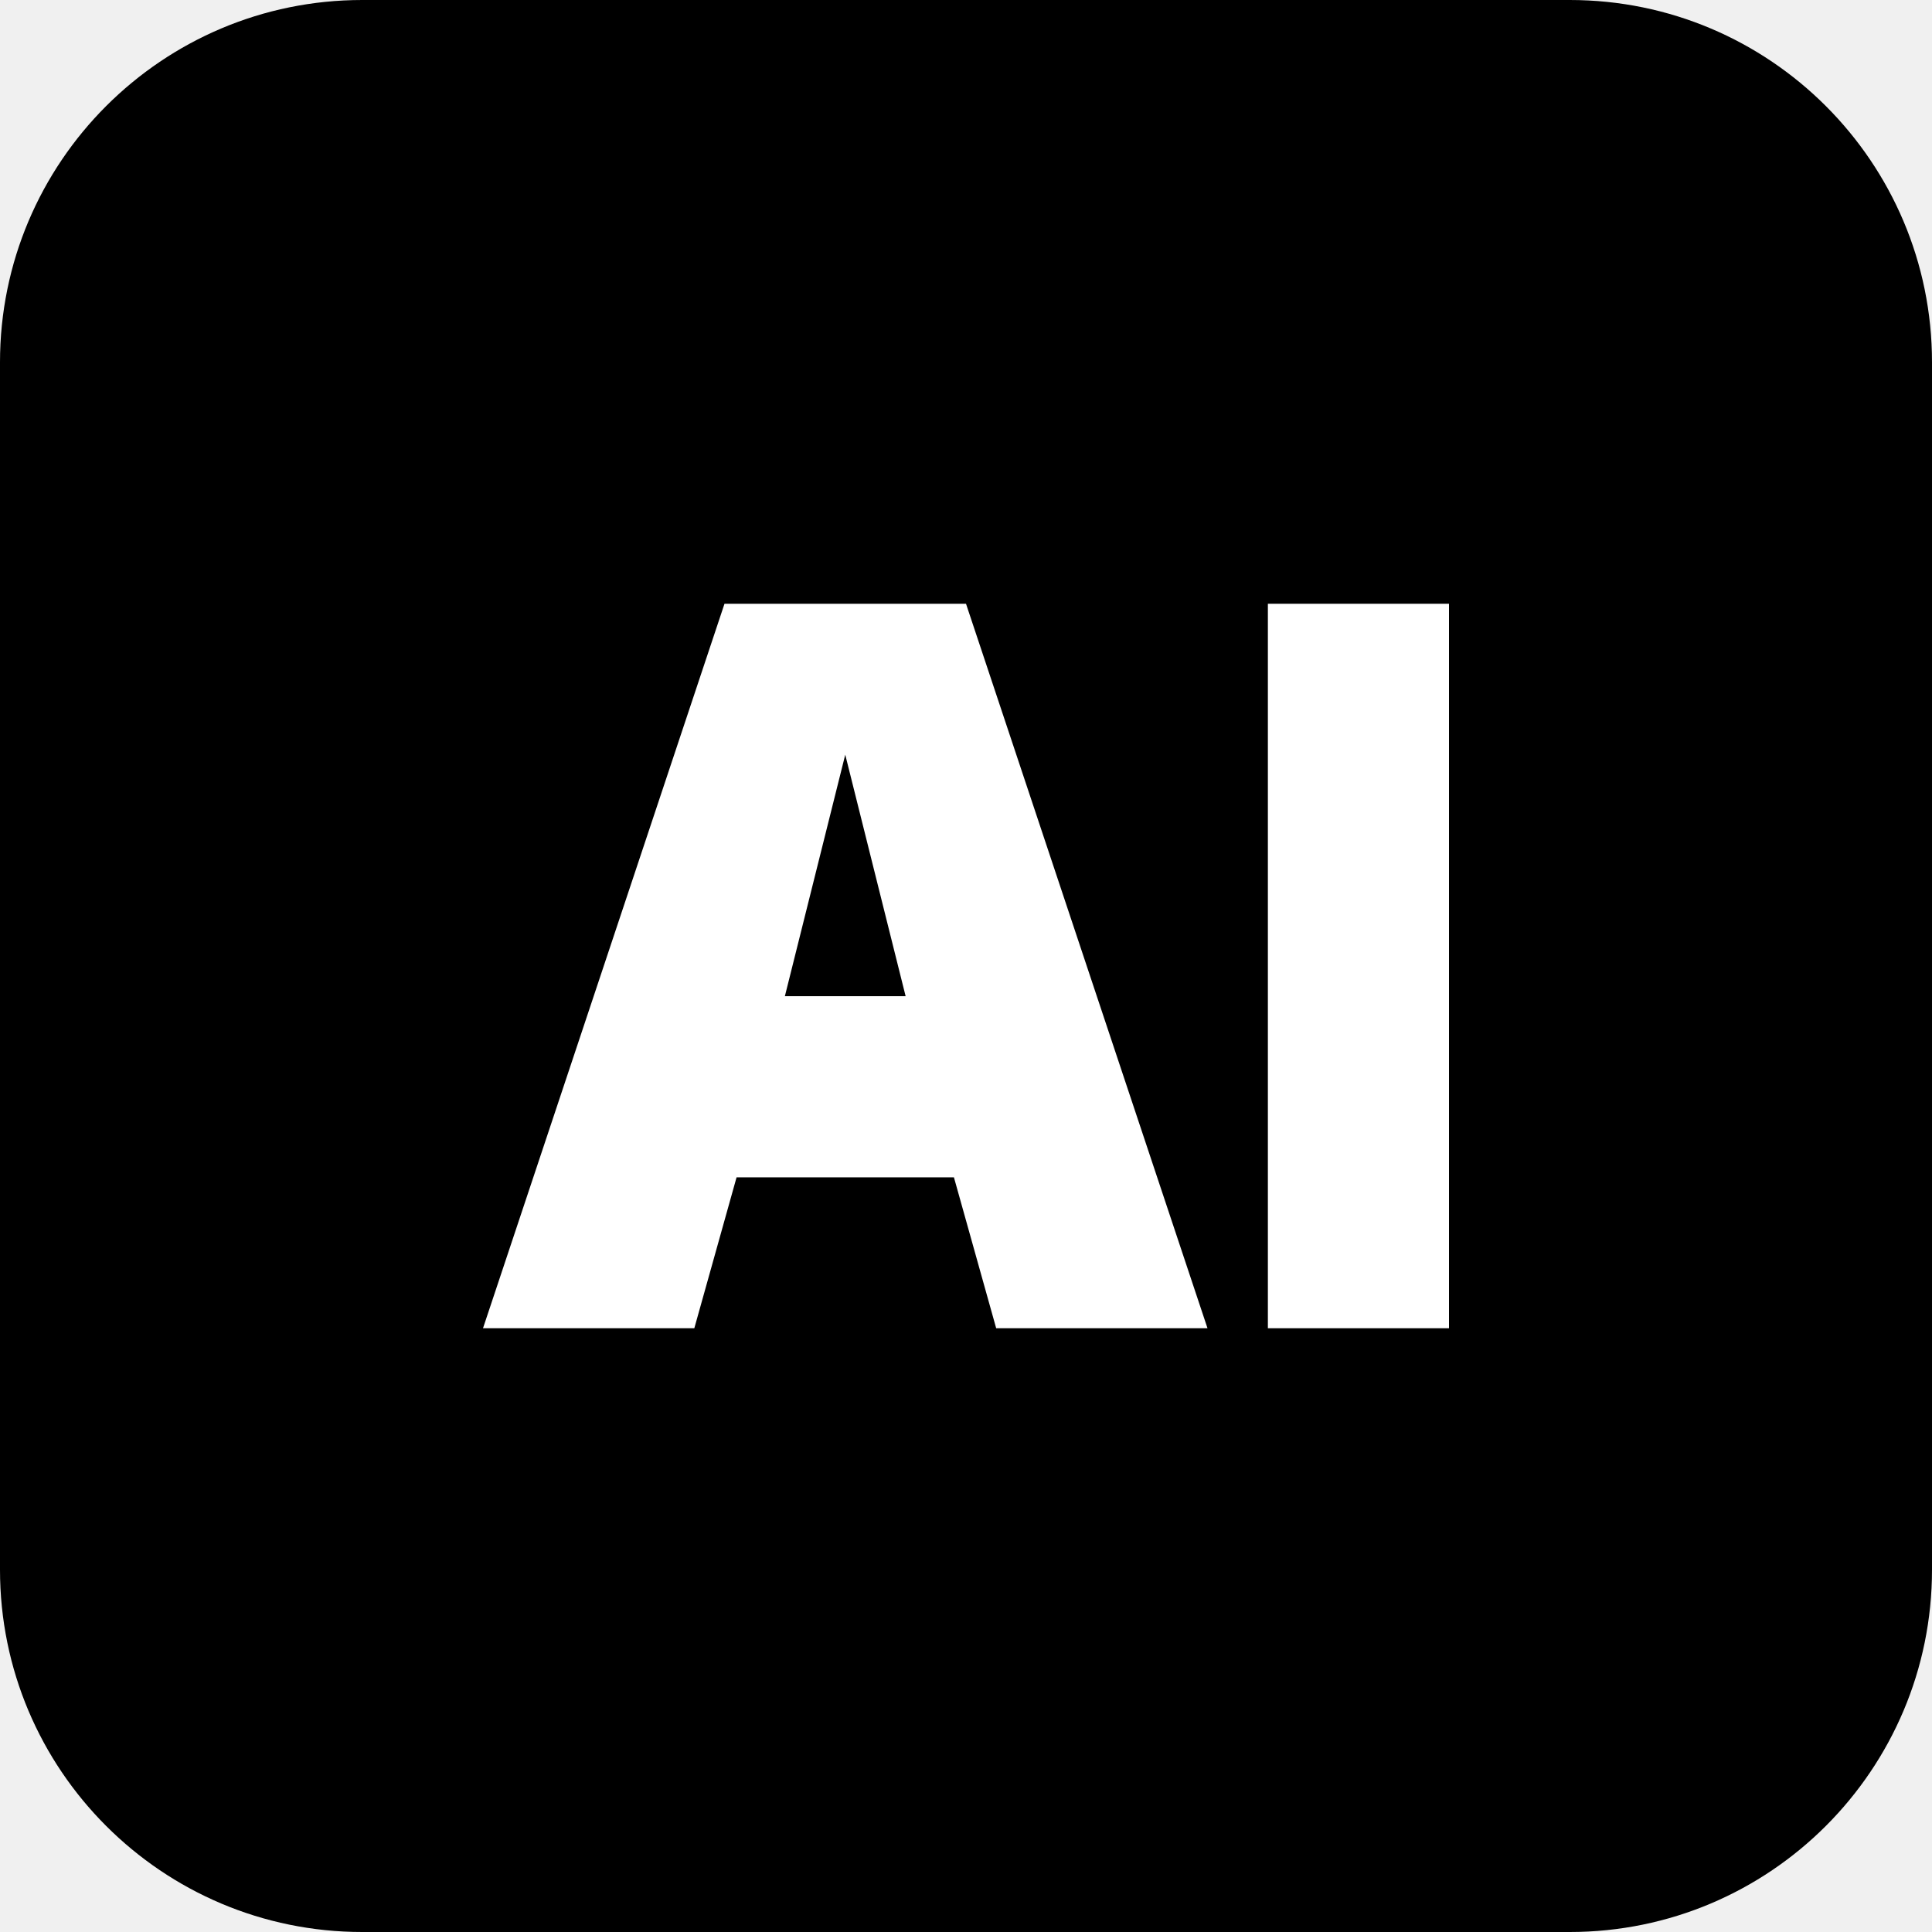
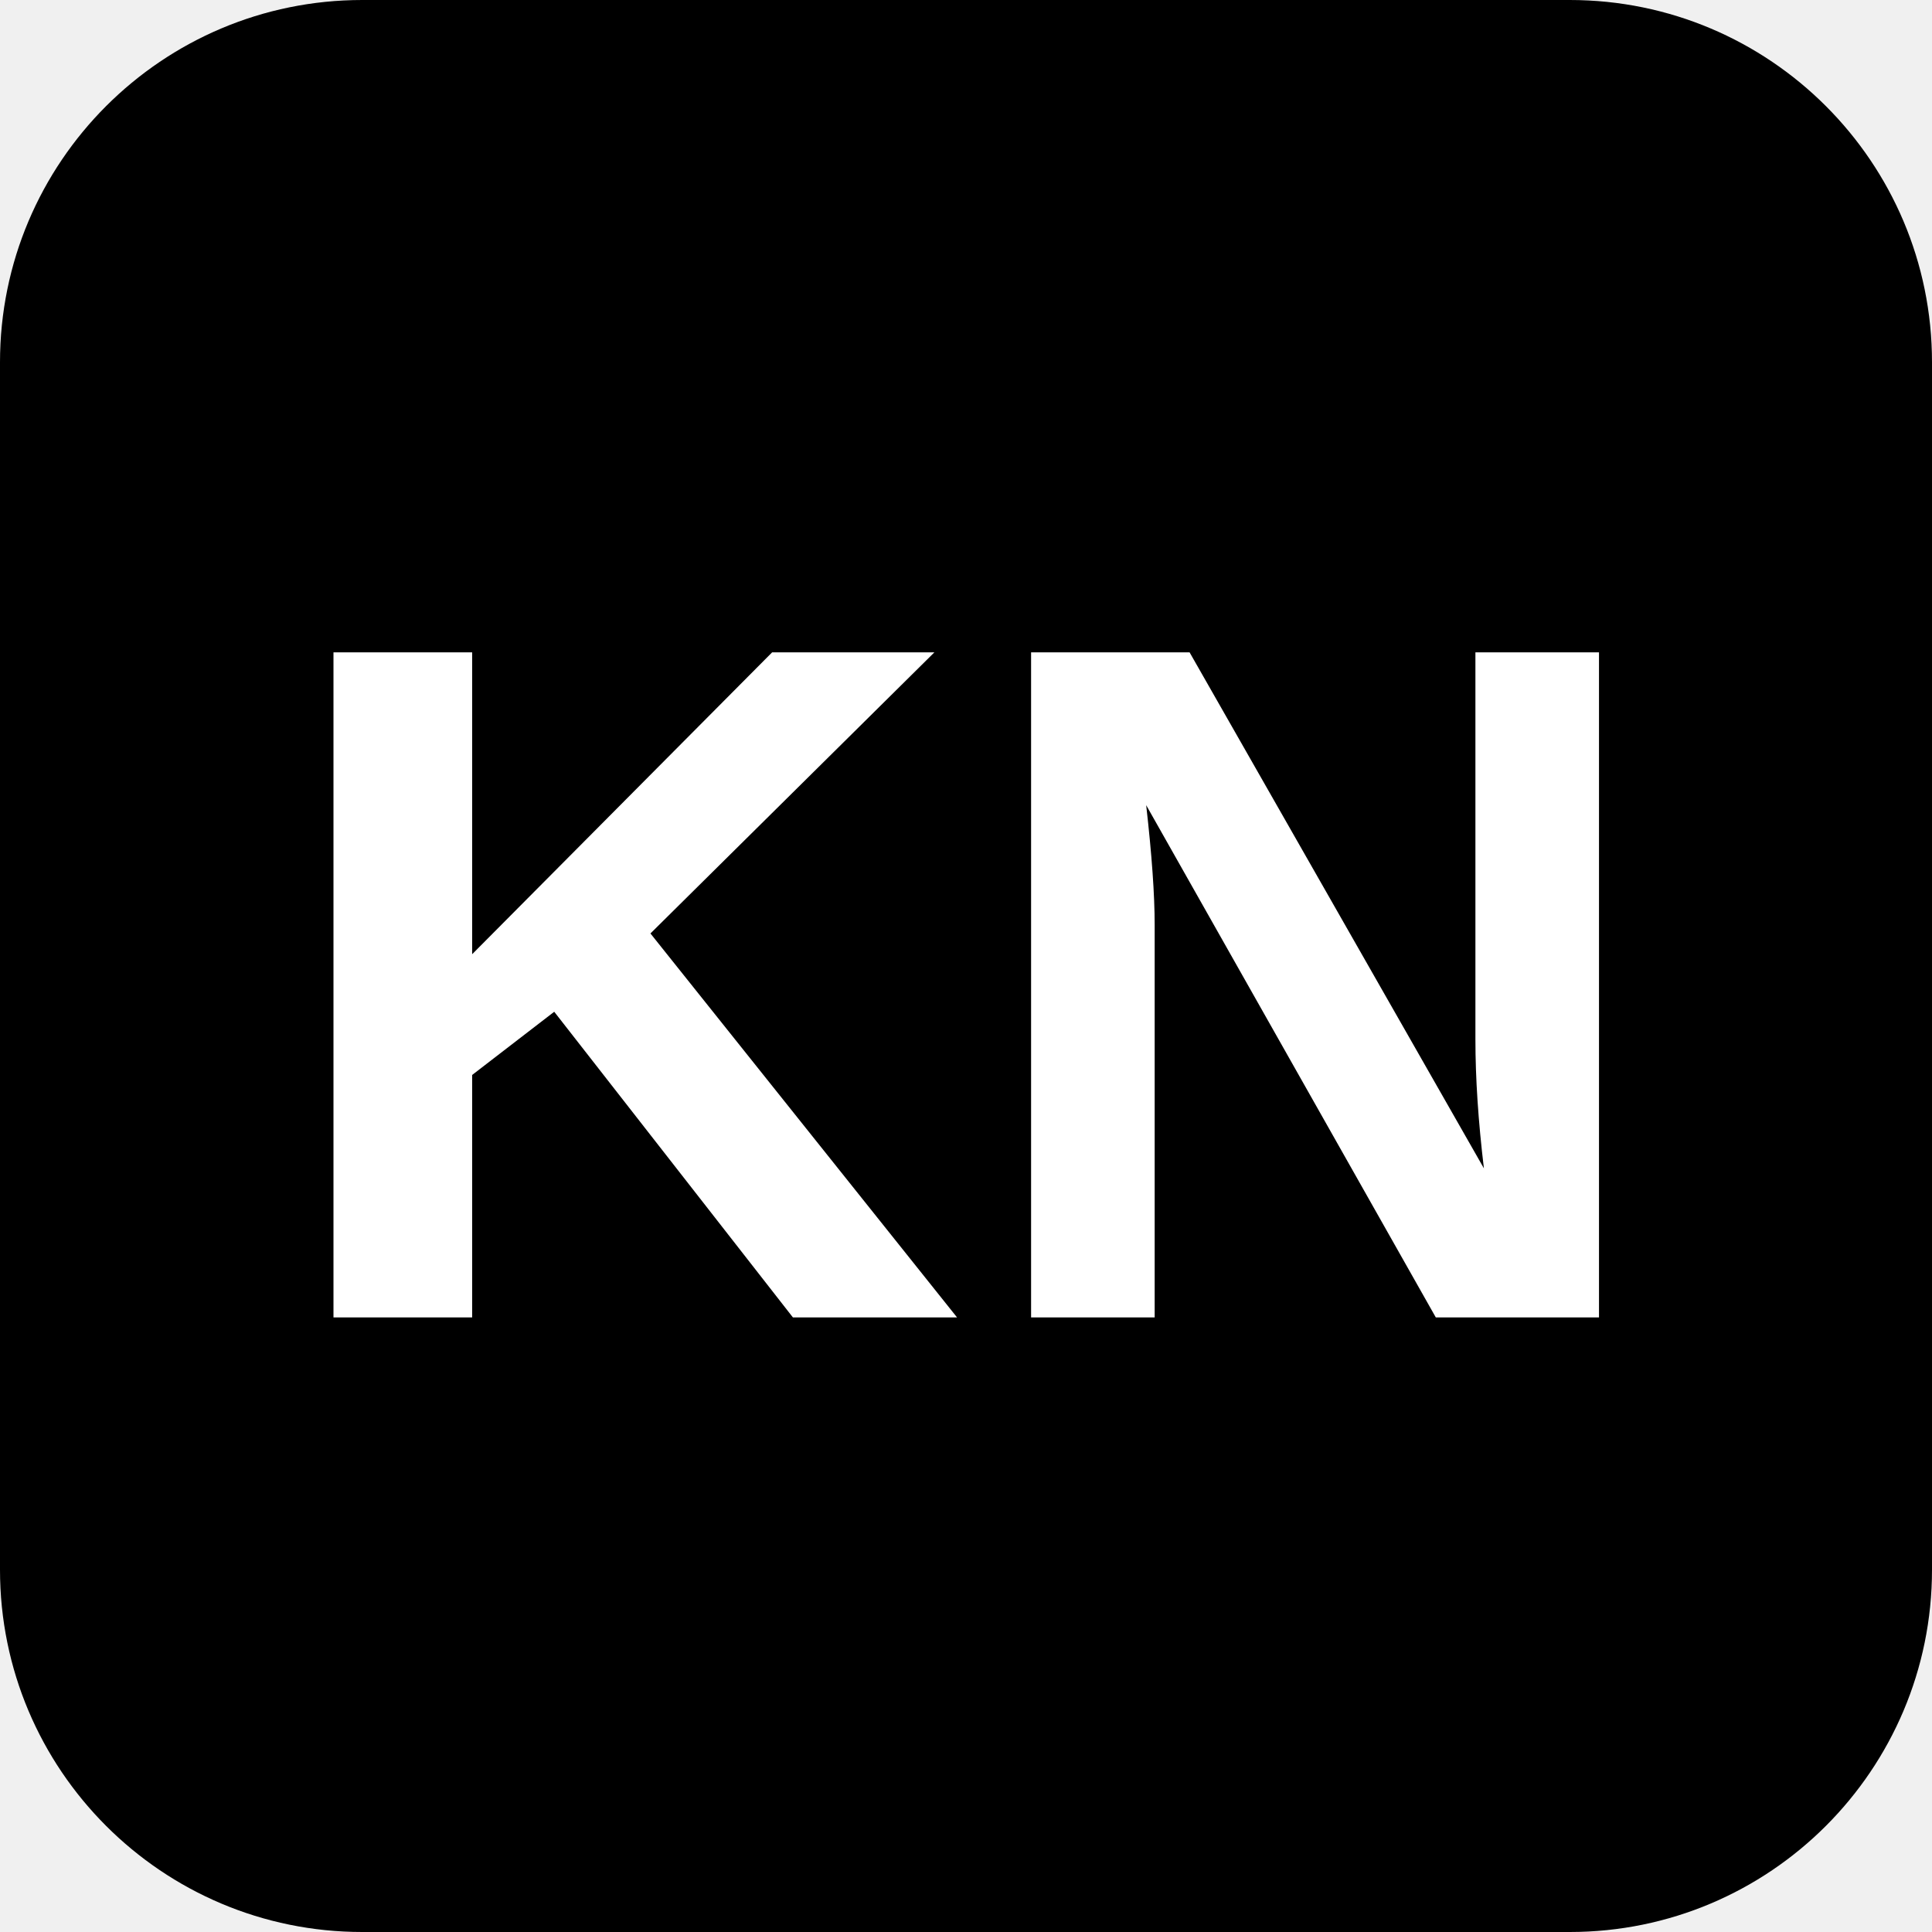
- <svg xmlns="http://www.w3.org/2000/svg" viewBox="0 0 32 32" fill="none">
+ <svg xmlns="http://www.w3.org/2000/svg" viewBox="0 0 32 32">
  <rect width="32" height="32" rx="6" fill="#000" />
-   <path d="M8 22L12 10H16L20 22H16.5L15.8 19.5H12.2L11.5 22H8ZM13 16.5H15L14 12.5L13 16.5Z" fill="#fff" />
-   <path d="M21 10V22H24V10H21Z" fill="#fff" />
+   <text x="50%" y="54%" text-anchor="middle" dominant-baseline="middle" font-family="Arial" font-size="16" font-weight="900" fill="#fff">
+     KN
+   </text>
</svg>
